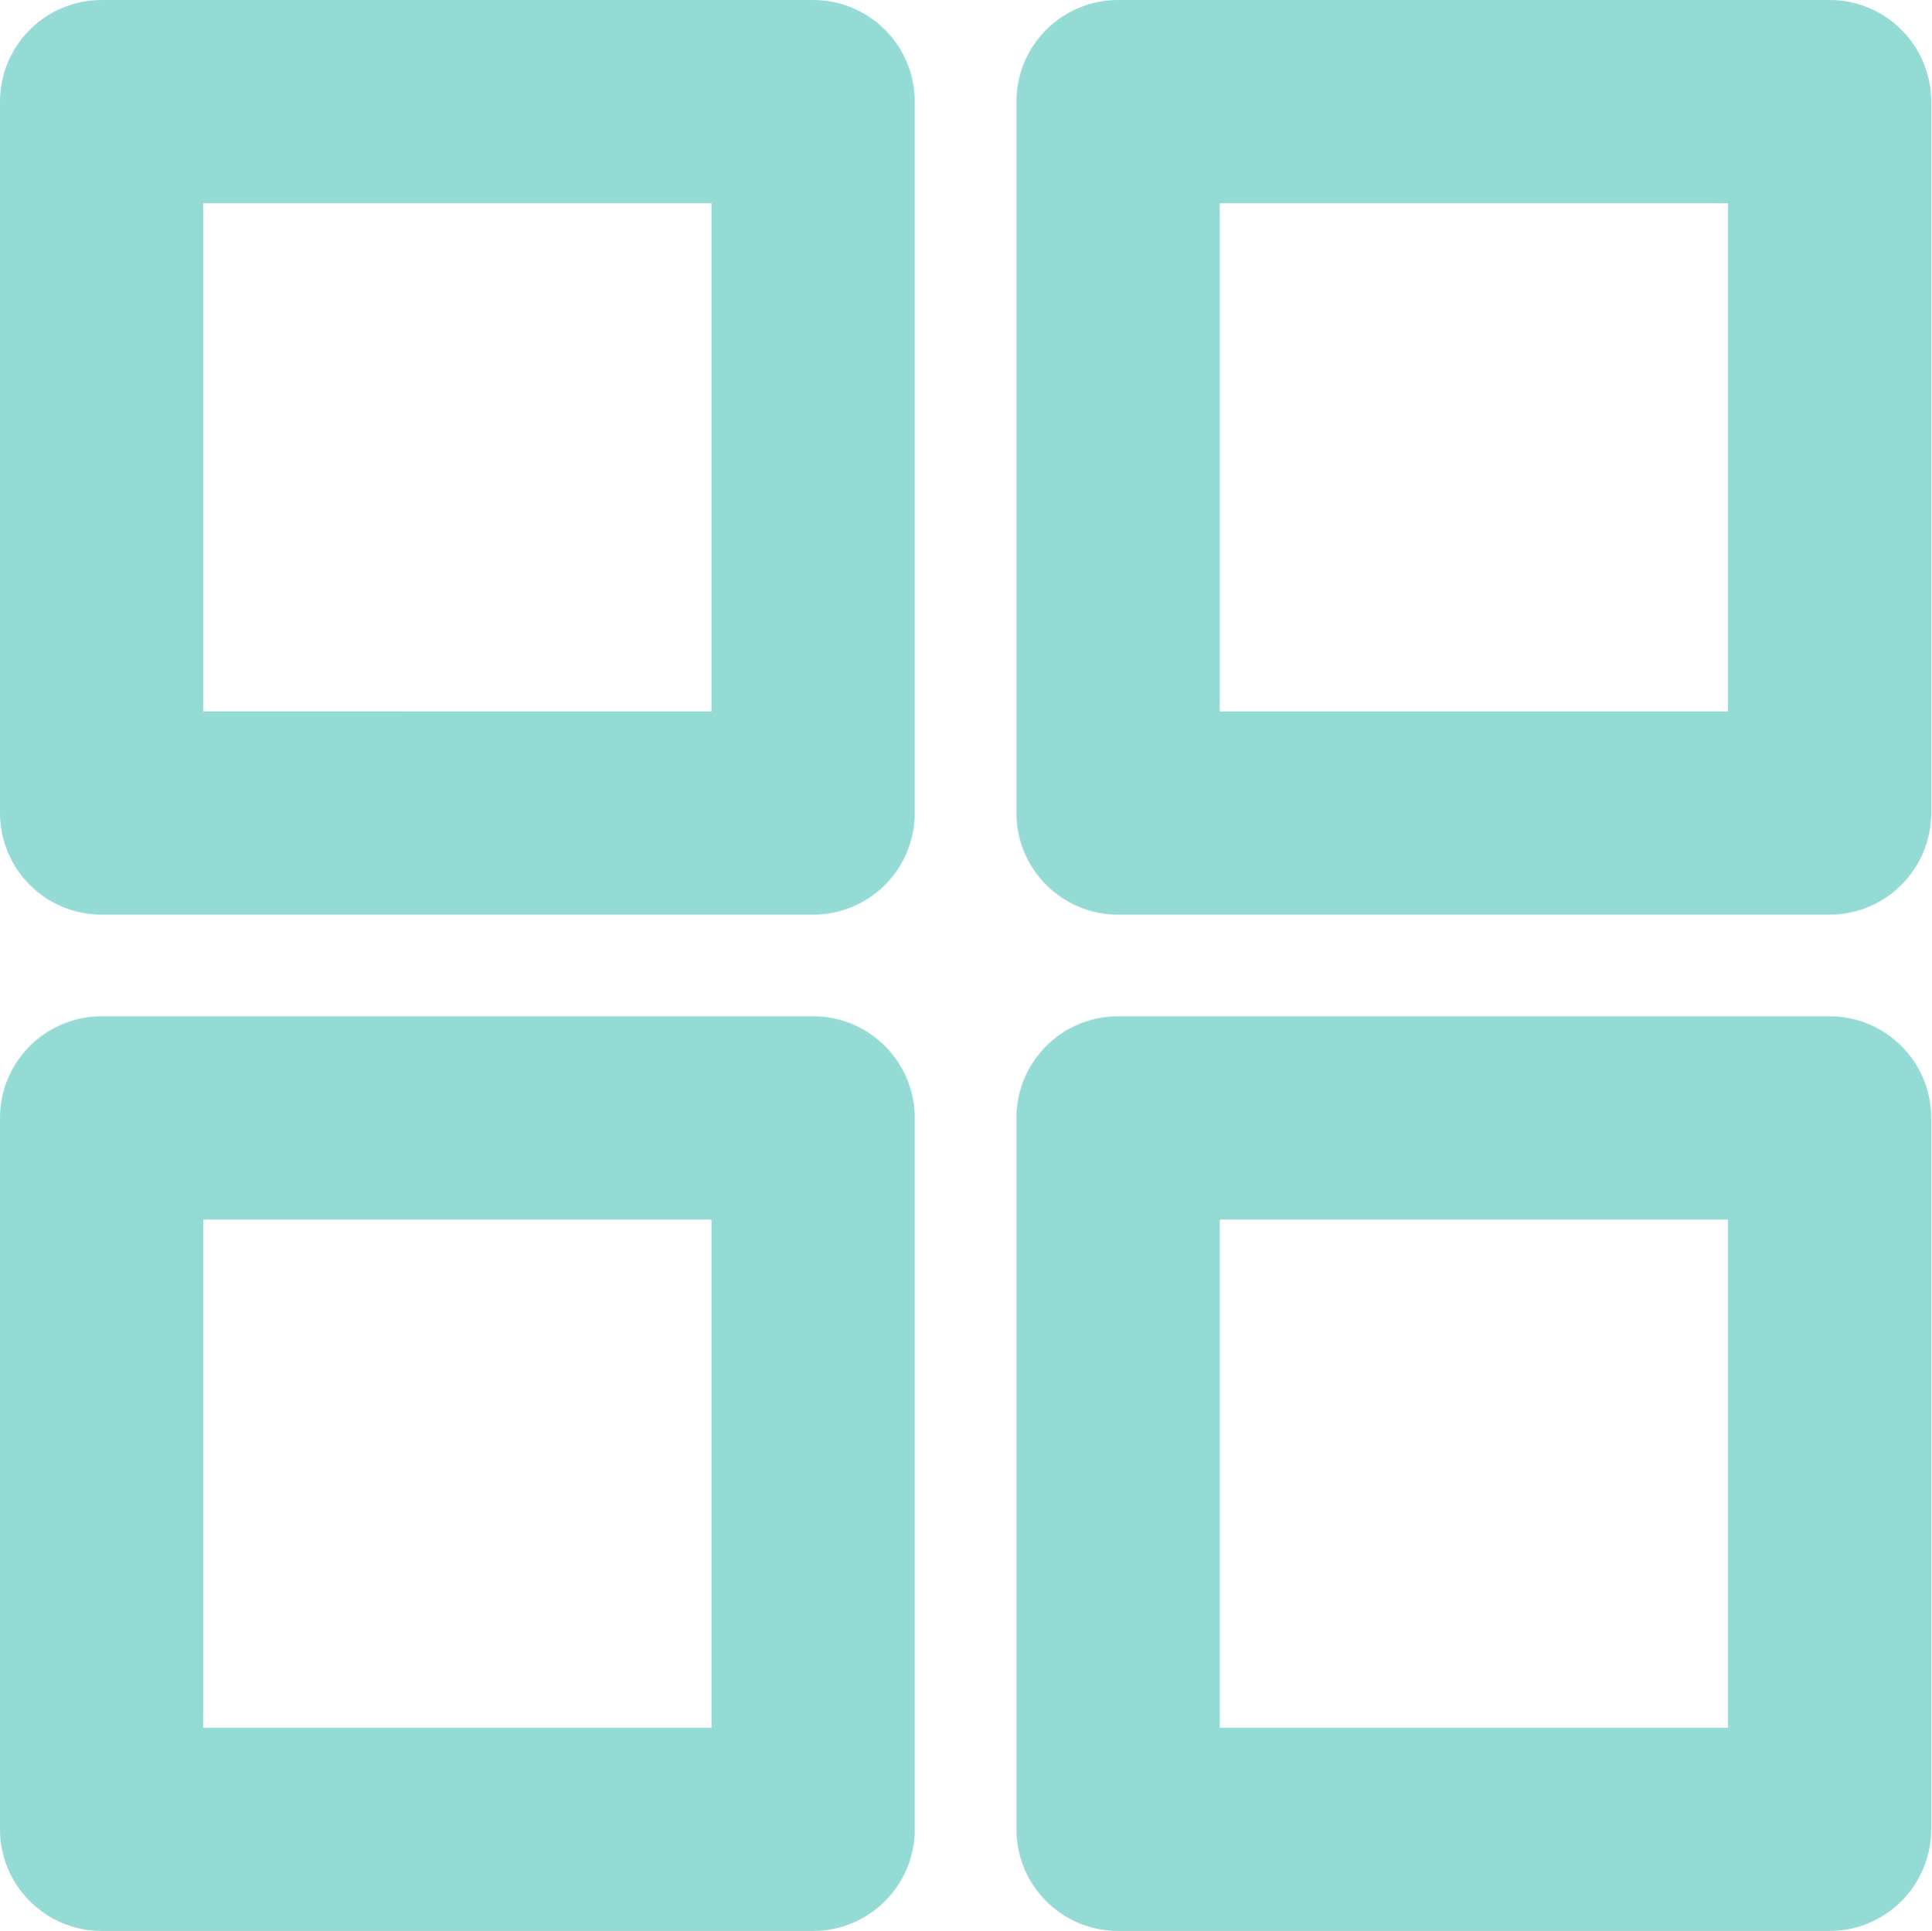
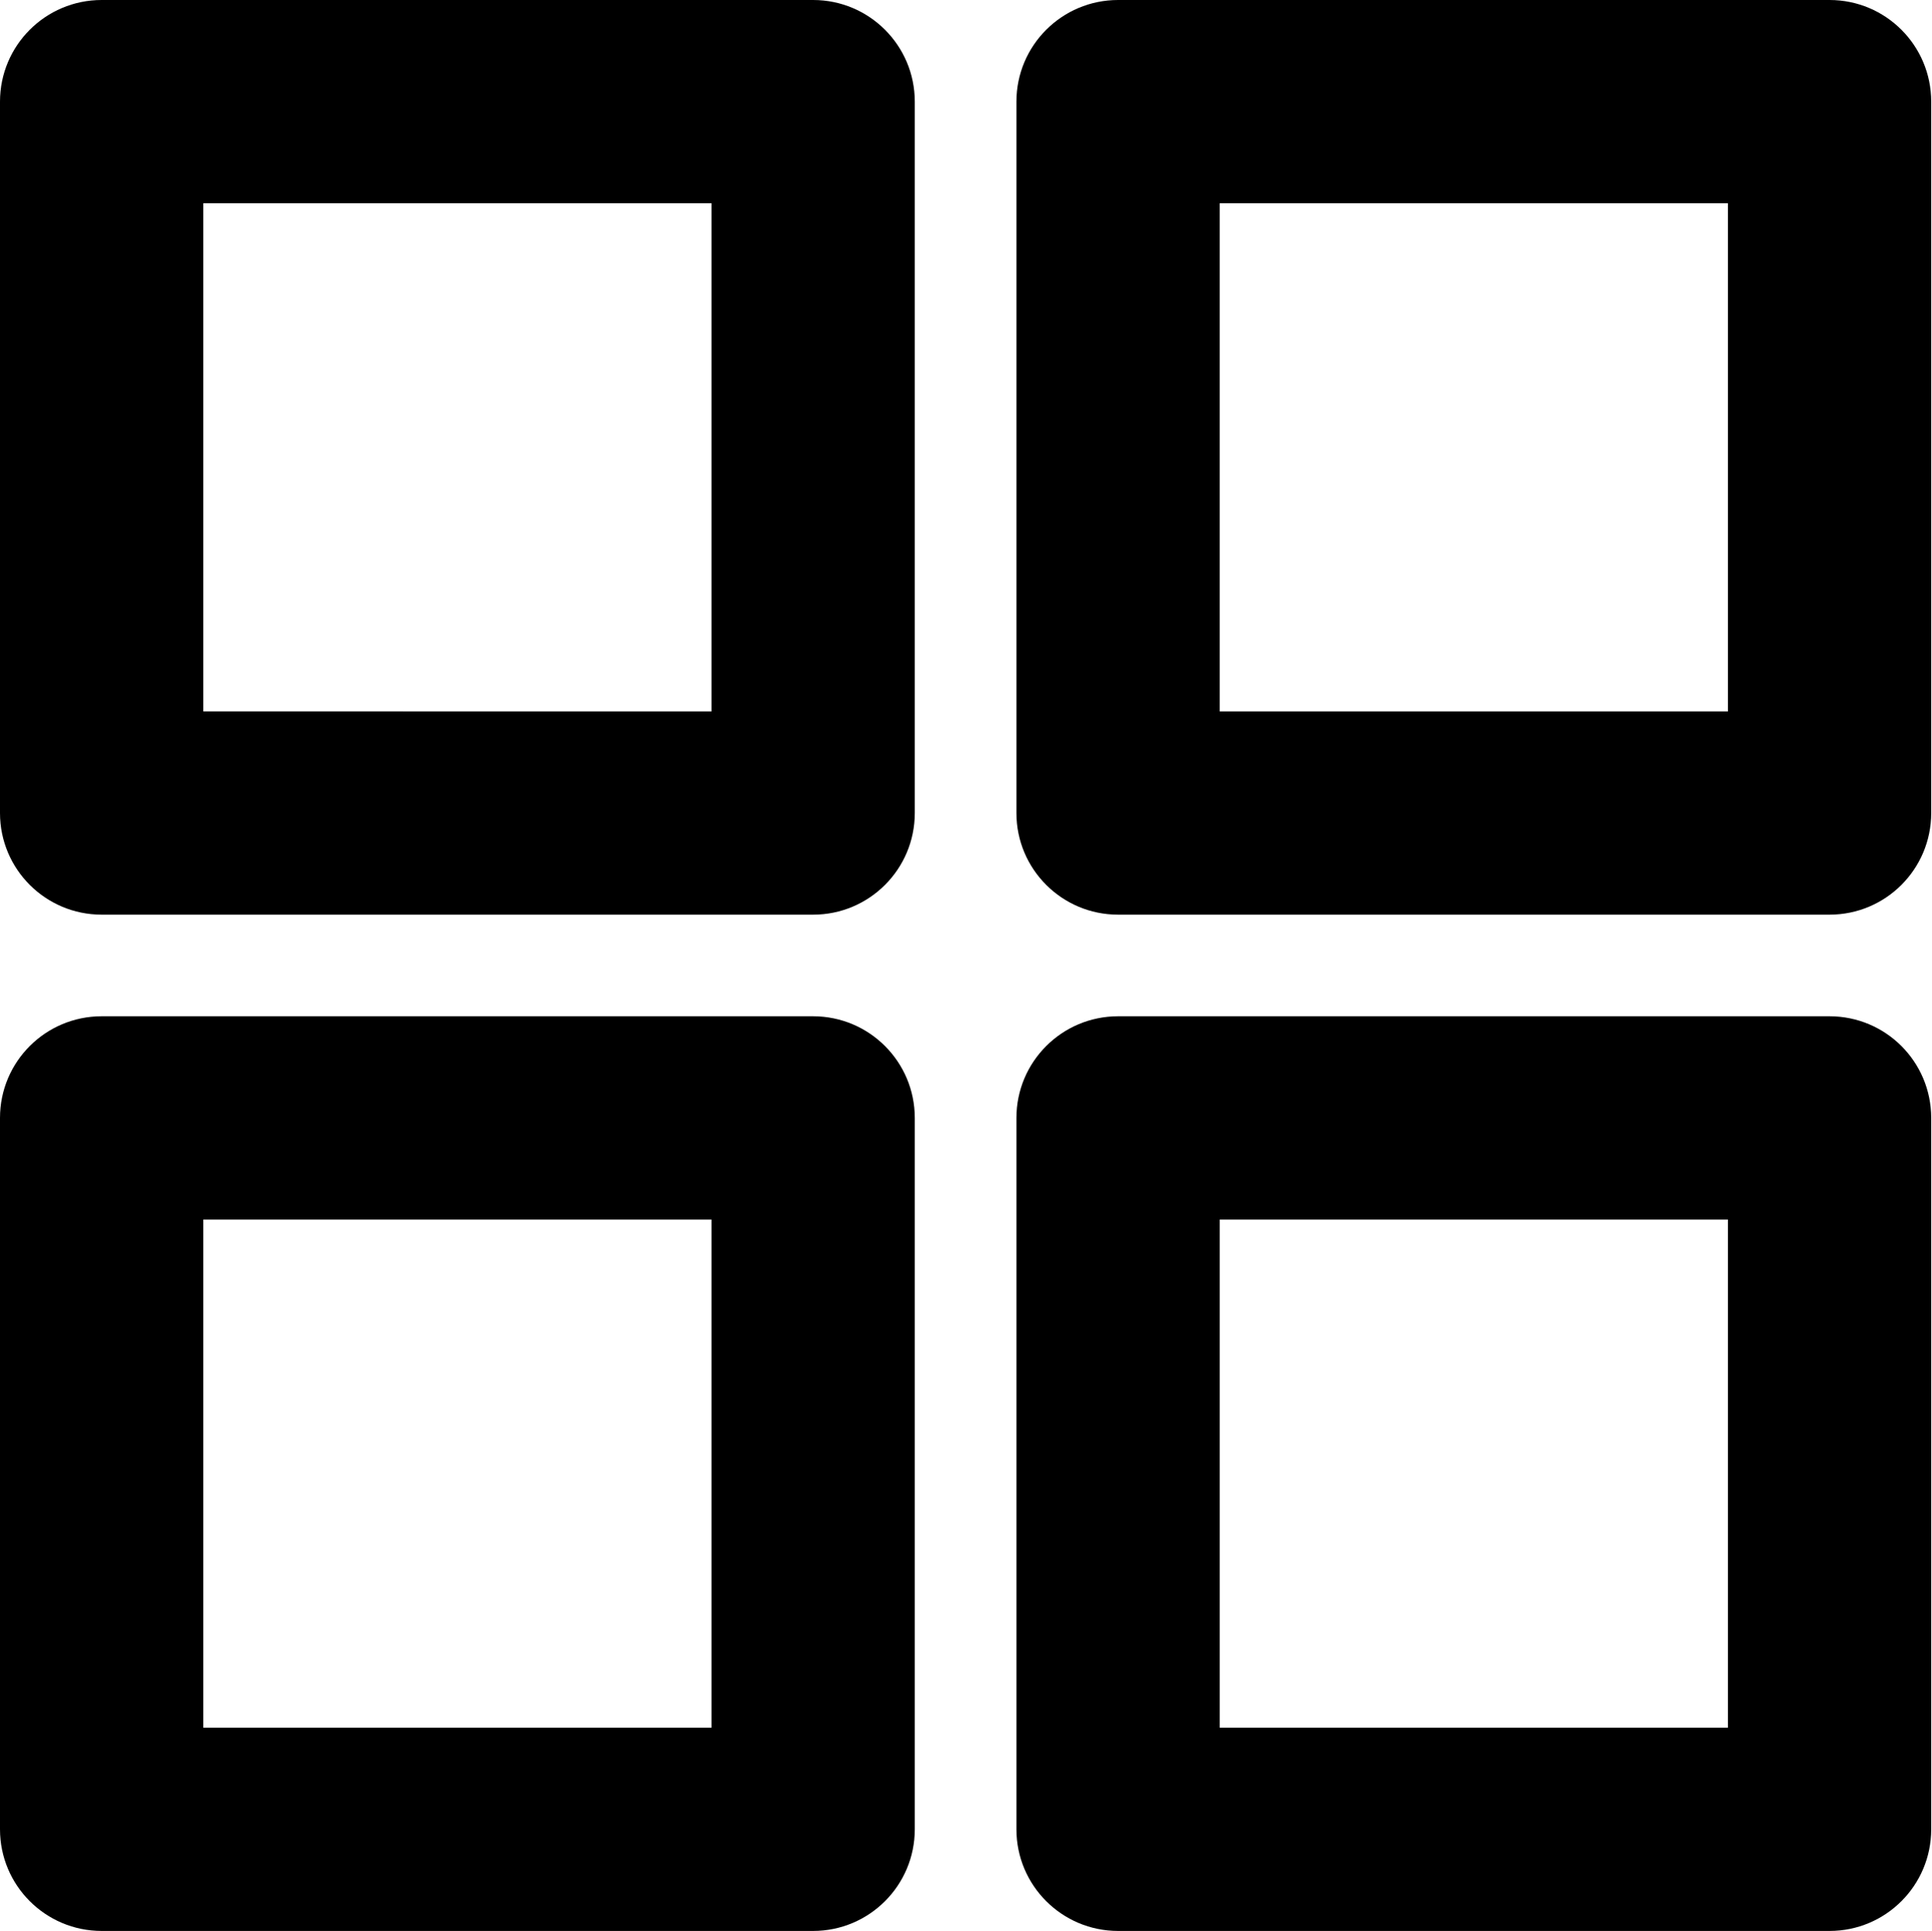
<svg xmlns="http://www.w3.org/2000/svg" data-name="menu-item-icon" width="73.367" height="73.366" viewBox="0 0 73.367 73.366">
  <g id="noun-collection-1940440" transform="translate(0 0)">
-     <path id="Path_108602" data-name="Path 108602" d="M30,39.009a3.862,3.862,0,0,1,3.861-3.861h27.03a3.862,3.862,0,0,1,3.861,3.861v27.03A3.861,3.861,0,0,1,60.891,69.9H33.861A3.862,3.862,0,0,1,30,66.039Zm7.723,23.168V42.871H57.03V62.178Z" transform="translate(-30 -35.148)" fill="#95dbd5" fill-rule="evenodd" />
-     <path id="Path_108603" data-name="Path 108603" d="M630,639.011a3.862,3.862,0,0,1,3.861-3.861h27.03a3.862,3.862,0,0,1,3.861,3.861v27.03a3.862,3.862,0,0,1-3.861,3.861h-27.03A3.862,3.862,0,0,1,630,666.041Zm7.723,23.168V642.873H657.03V662.18Z" transform="translate(-591.386 -596.537)" fill="#95dbd5" fill-rule="evenodd" />
-     <path id="Path_108604" data-name="Path 108604" d="M633.861,35.148A3.862,3.862,0,0,0,630,39.009v27.03a3.862,3.862,0,0,0,3.861,3.861h27.03a3.862,3.862,0,0,0,3.861-3.861V39.009a3.862,3.862,0,0,0-3.861-3.861Zm3.861,7.723V62.178H657.03V42.871Z" transform="translate(-591.386 -35.148)" fill="#95dbd5" fill-rule="evenodd" />
-     <path id="Path_108605" data-name="Path 108605" d="M30,639.011a3.862,3.862,0,0,1,3.861-3.861h27.03a3.862,3.862,0,0,1,3.861,3.861v27.03a3.862,3.862,0,0,1-3.861,3.861H33.861A3.862,3.862,0,0,1,30,666.041Zm7.723,23.168V642.873H57.03V662.18Z" transform="translate(-30 -596.537)" fill="#95dbd5" fill-rule="evenodd" />
+     <path id="Path_108602" data-name="Path 108602" d="M30,39.009a3.862,3.862,0,0,1,3.861-3.861h27.03a3.862,3.862,0,0,1,3.861,3.861v27.03A3.861,3.861,0,0,1,60.891,69.9H33.861A3.862,3.862,0,0,1,30,66.039Zm7.723,23.168V42.871H57.03V62.178Z" transform="translate(-30 -35.148)" fill-rule="evenodd" />
+     <path id="Path_108603" data-name="Path 108603" d="M630,639.011a3.862,3.862,0,0,1,3.861-3.861h27.03a3.862,3.862,0,0,1,3.861,3.861v27.03a3.862,3.862,0,0,1-3.861,3.861h-27.03A3.862,3.862,0,0,1,630,666.041Zm7.723,23.168V642.873H657.03V662.18Z" transform="translate(-591.386 -596.537)" fill-rule="evenodd" />
+     <path id="Path_108604" data-name="Path 108604" d="M633.861,35.148A3.862,3.862,0,0,0,630,39.009v27.03a3.862,3.862,0,0,0,3.861,3.861h27.03a3.862,3.862,0,0,0,3.861-3.861V39.009a3.862,3.862,0,0,0-3.861-3.861Zm3.861,7.723V62.178H657.03V42.871Z" transform="translate(-591.386 -35.148)" fill-rule="evenodd" />
+     <path id="Path_108605" data-name="Path 108605" d="M30,639.011a3.862,3.862,0,0,1,3.861-3.861h27.03a3.862,3.862,0,0,1,3.861,3.861v27.03a3.862,3.862,0,0,1-3.861,3.861H33.861A3.862,3.862,0,0,1,30,666.041Zm7.723,23.168V642.873H57.03V662.18Z" transform="translate(-30 -596.537)" fill-rule="evenodd" />
  </g>
</svg>
